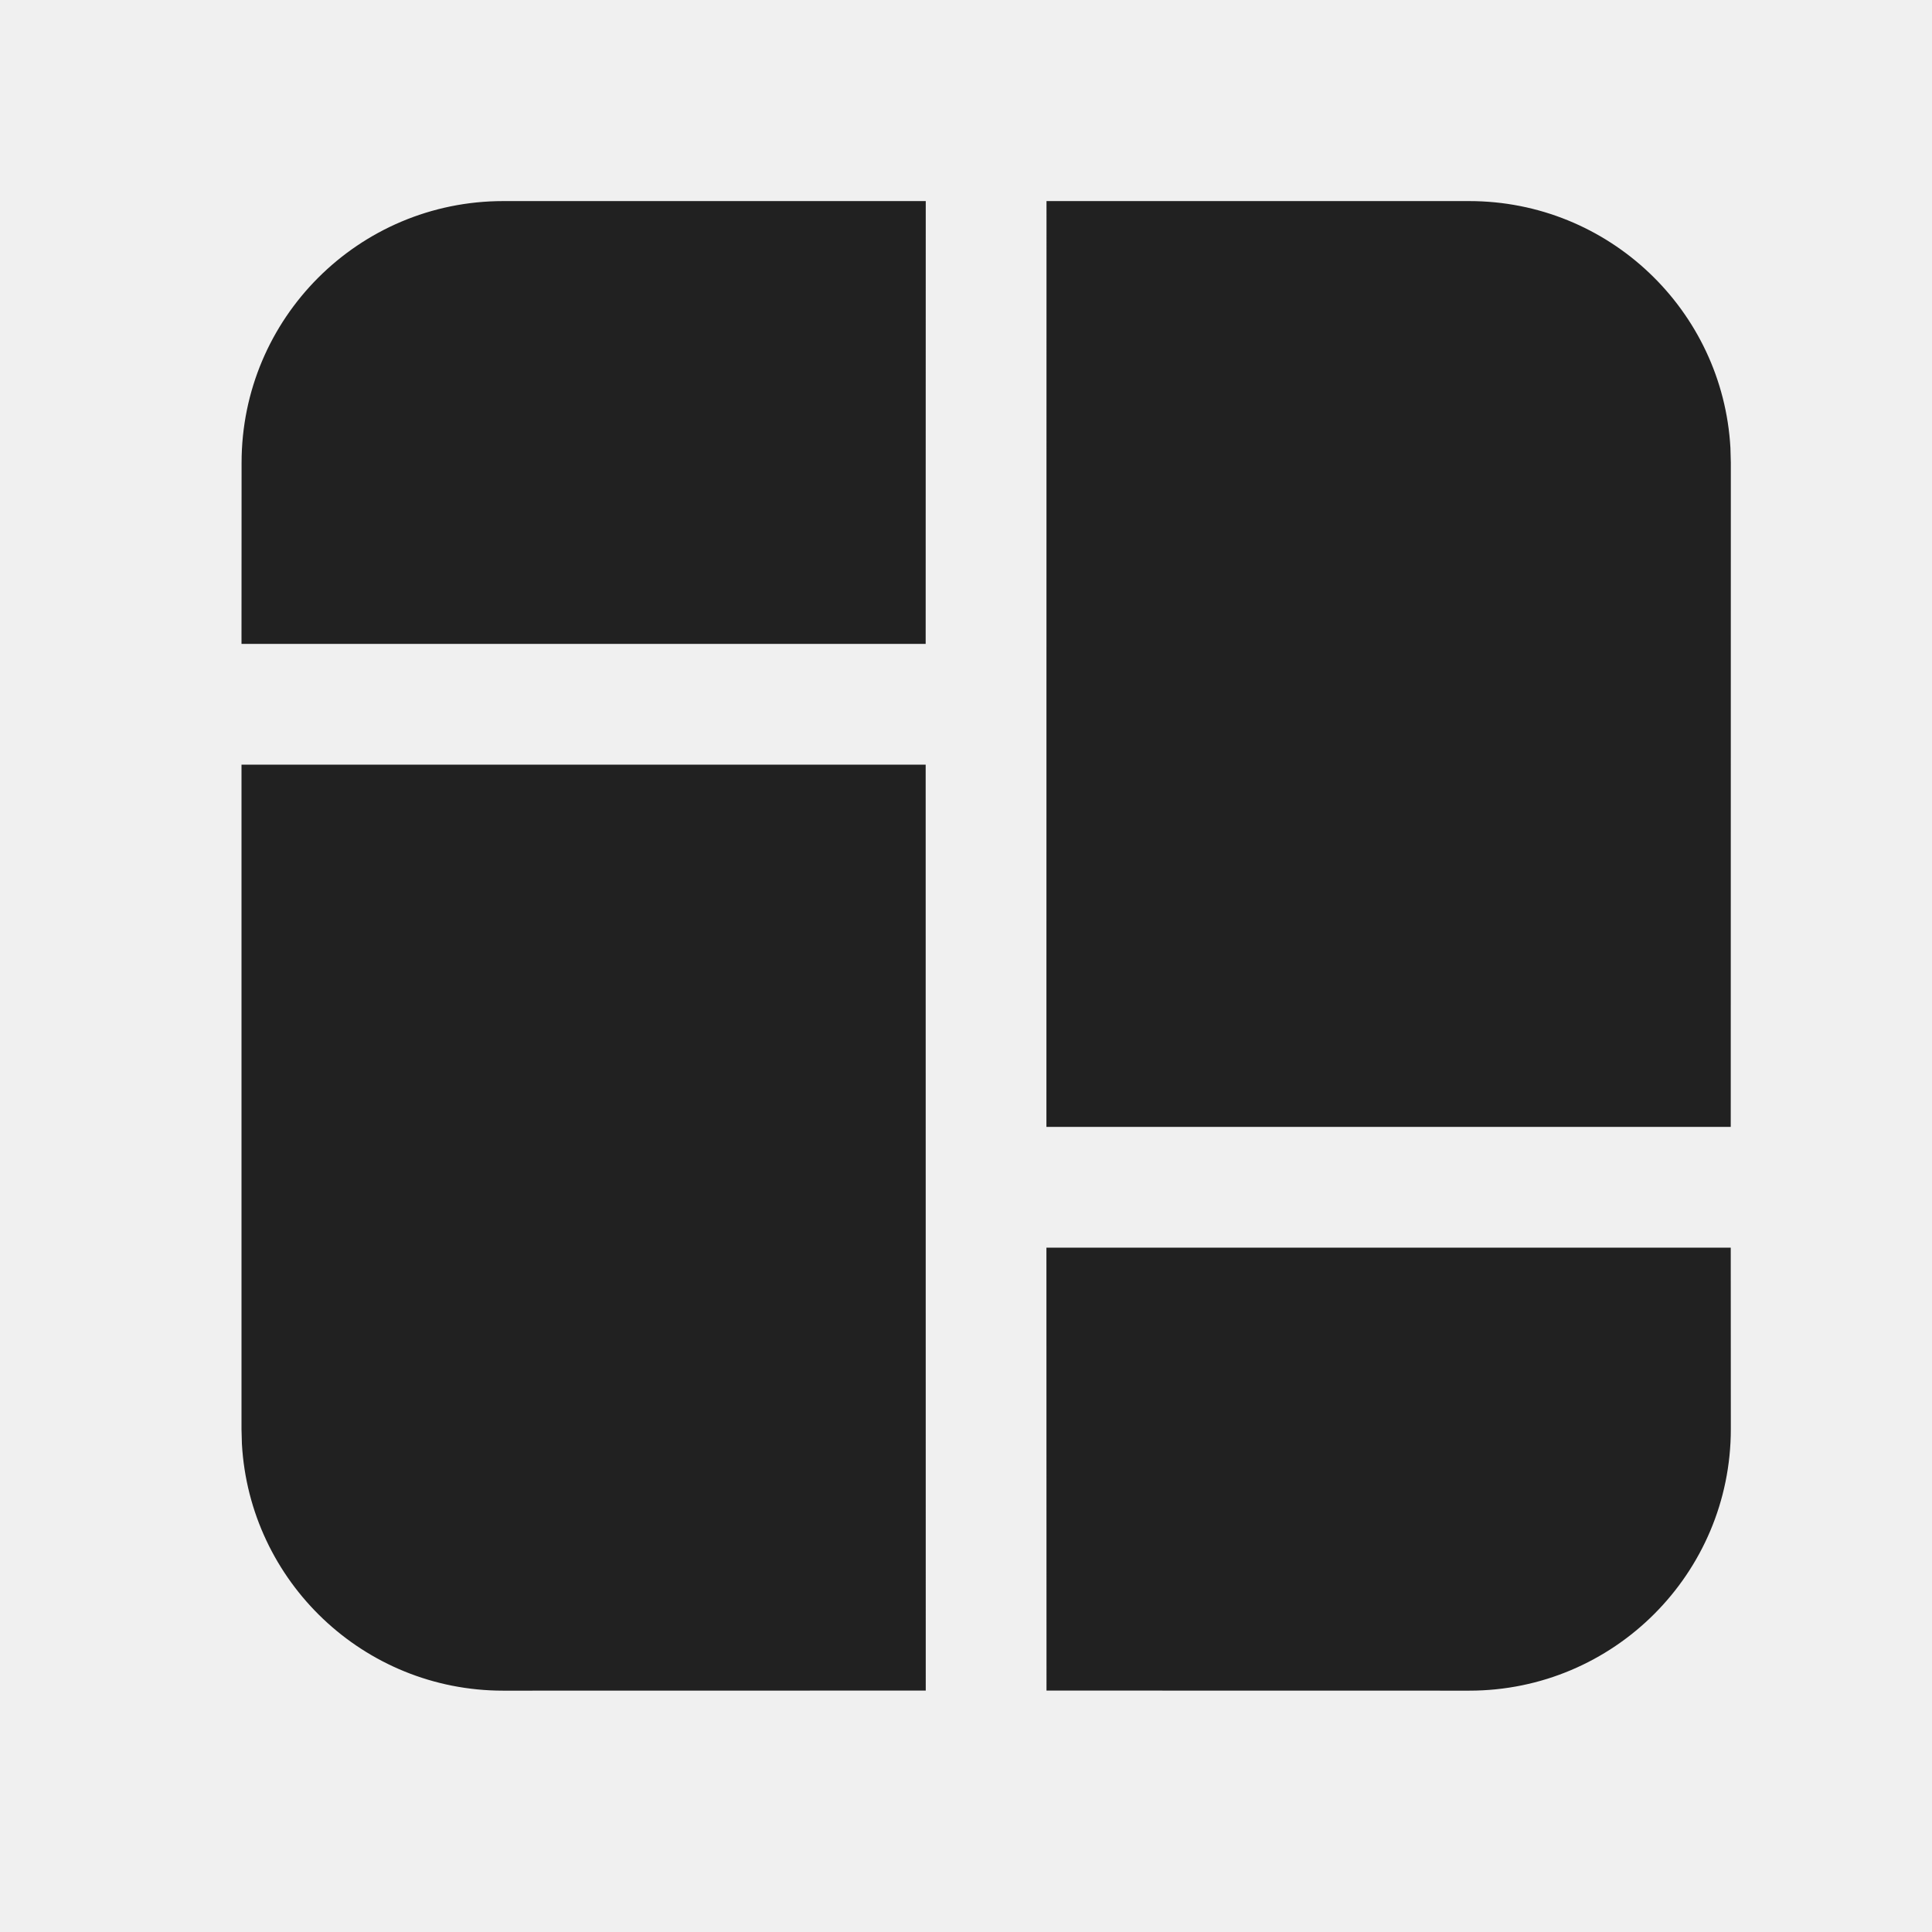
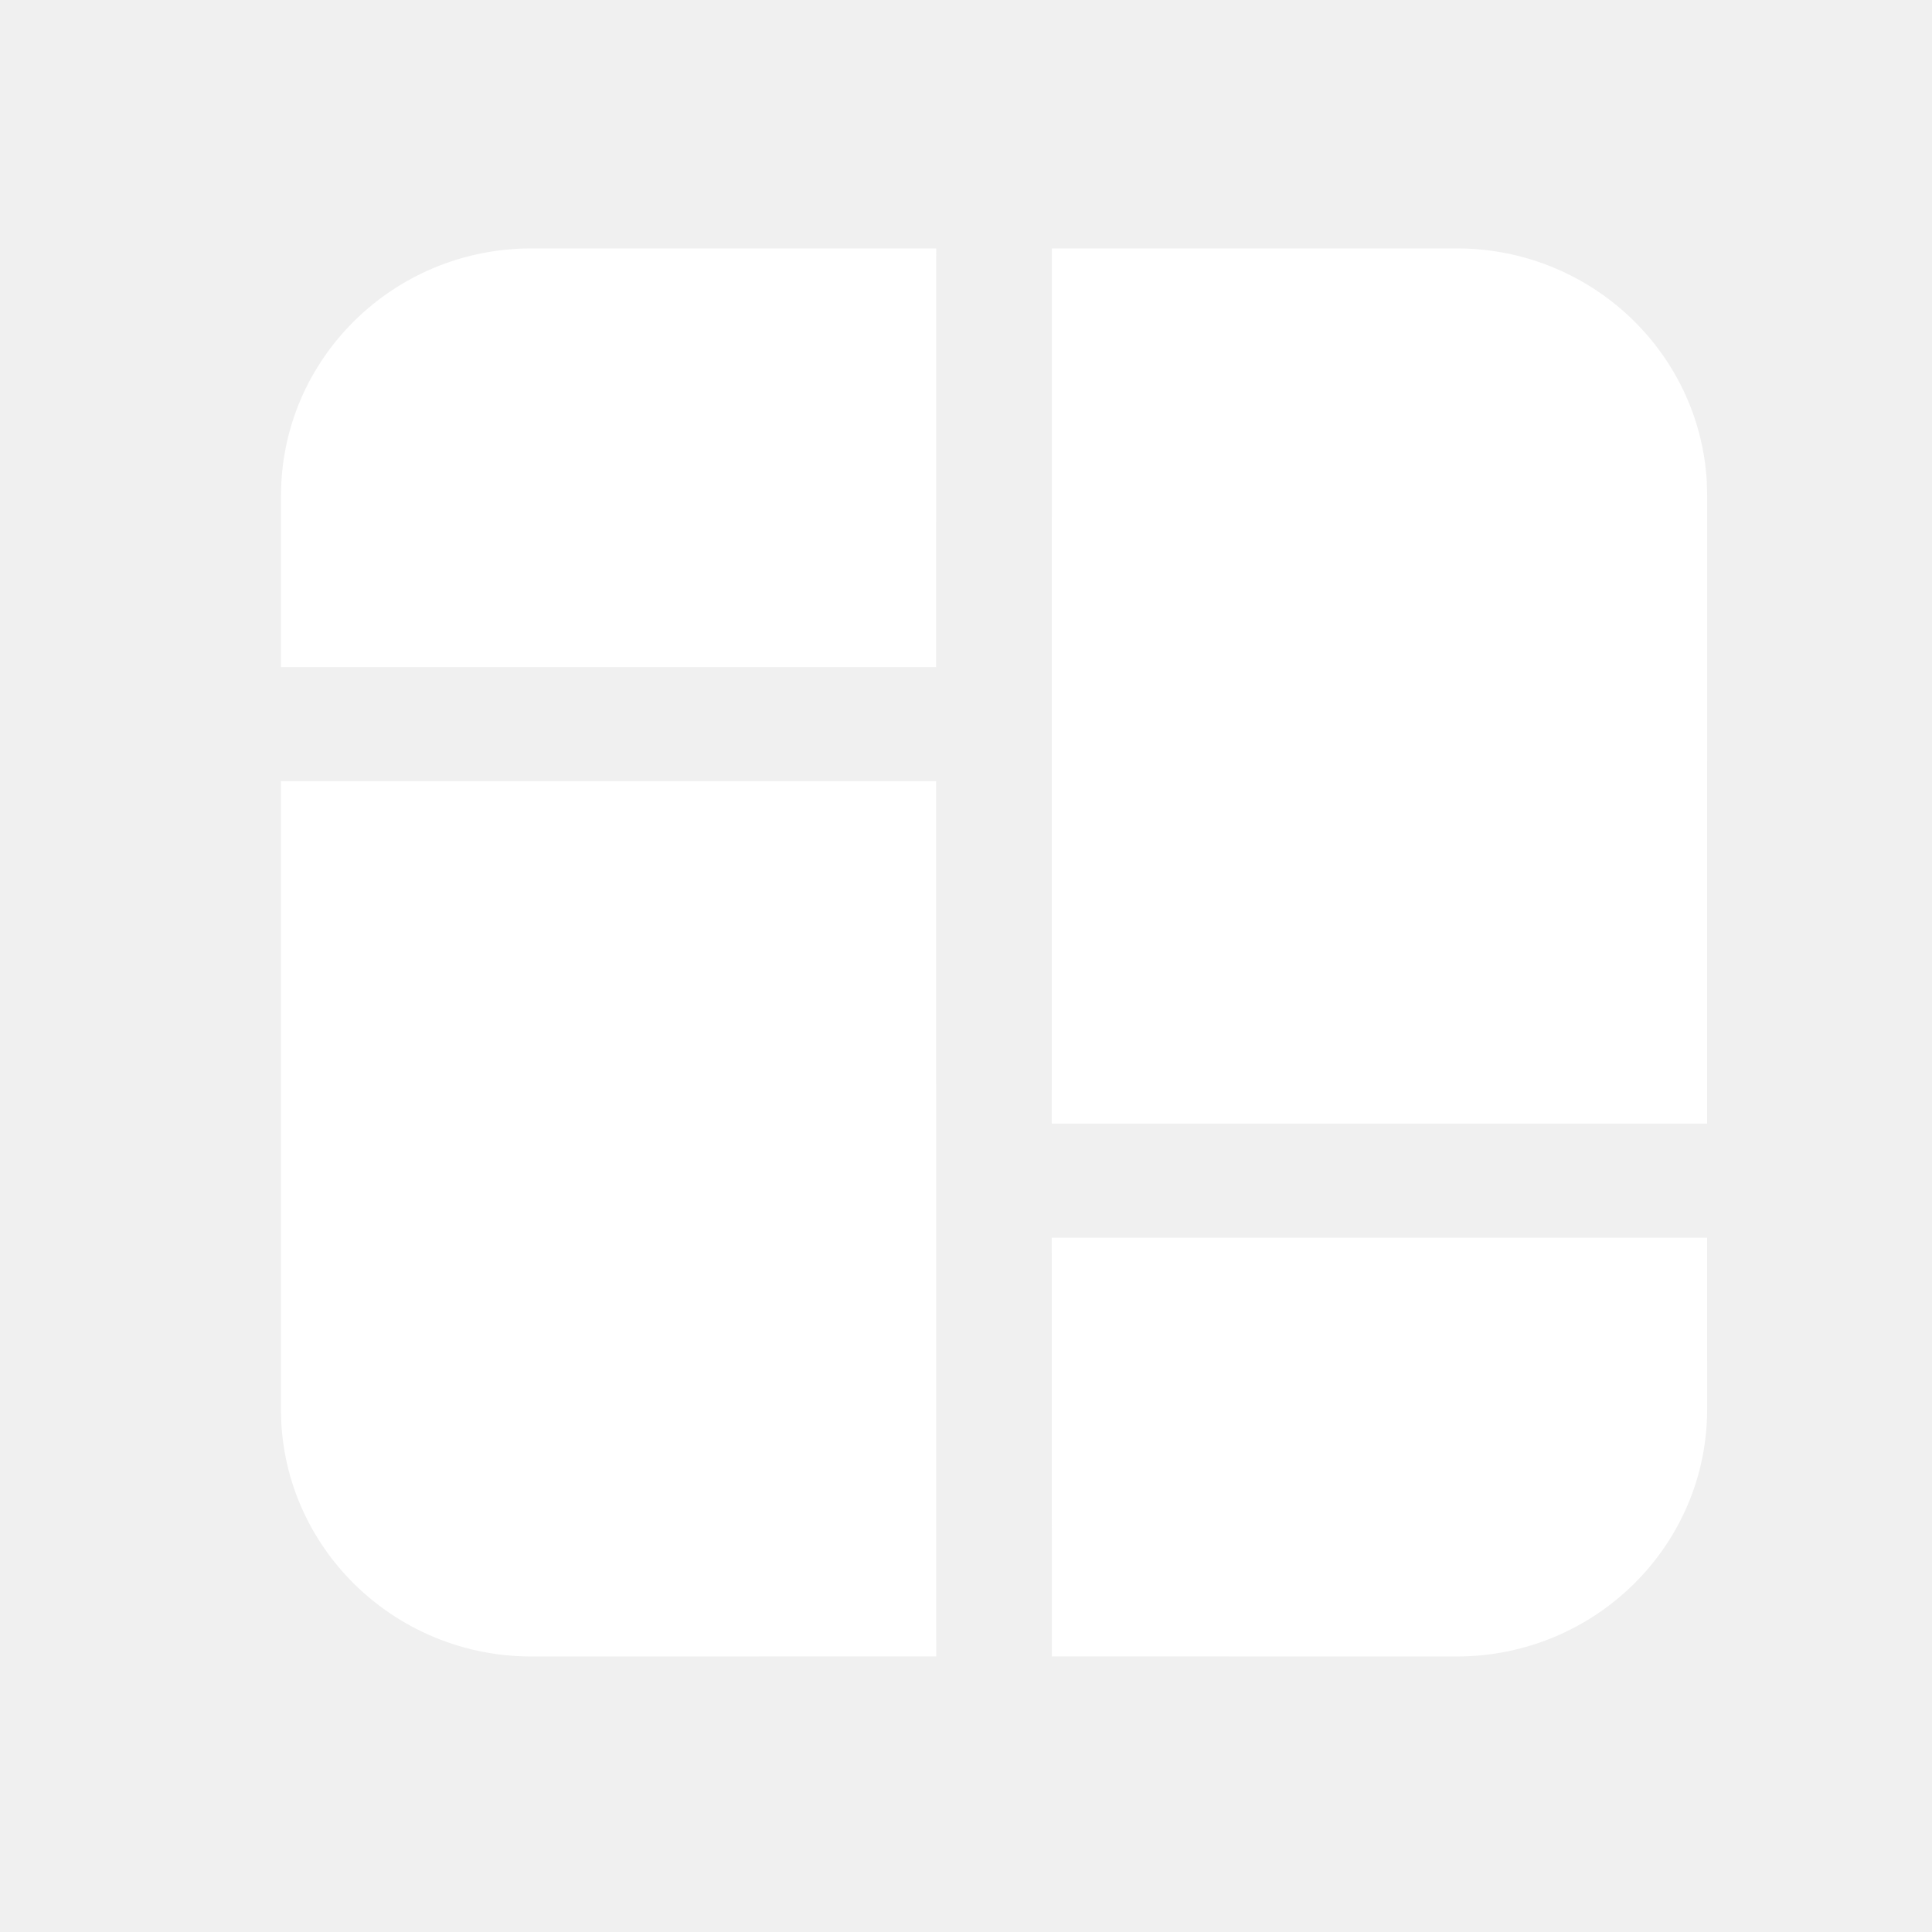
- <svg xmlns="http://www.w3.org/2000/svg" width="800px" height="800px" viewBox="0 0 24 24" version="1.1">
+ <svg xmlns="http://www.w3.org/2000/svg" width="800px" height="800px" viewBox="0 0 24 24" version="1.1" id="svg1">
+   <defs id="defs1" />
  <g id="🔍-Product-Icons" stroke="none" stroke-width="1" fill="none" fill-rule="evenodd">
-     <g id="ic_fluent_board_24_filled" fill="#212121" fill-rule="nonzero">
-       <path d="M11.499,9.499 L11.5,21.001 L6.25,21.002 C4.517,21.002 3.101,19.646 3.005,17.936 L3,17.752 L3,9.499 L11.499,9.499 Z M12.999,15.499 L21.5,15.499 L21.501,17.752 C21.501,19.547 20.046,21.002 18.251,21.002 L13,21.001 L12.999,15.499 Z M18.251,2.498 C19.984,2.498 21.401,3.855 21.496,5.564 L21.501,5.748 L21.5,13.999 L12.999,13.999 L13,2.498 L18.251,2.498 Z M11.5,2.498 L11.499,7.999 L3,7.999 L3.001,5.748 C3.001,3.953 4.456,2.498 6.251,2.498 L11.5,2.498 Z" id="🎨-Color">
- 
- </path>
+     <g id="ic_fluent_board_24_filled" fill="#212121" fill-rule="nonzero" transform="matrix(0.9576425,0,0,0.9452949,0.6168684,0.7244182)">
+       <path d="M 11.499,9.499 11.5,21.001 6.25,21.002 c -1.733,0 -3.149,-1.356 -3.245,-3.065 L 3,17.752 V 9.499 Z m 1.5,6 H 21.5 l 8.08e-4,2.253 c -2.09e-4,1.795 -1.455,3.25 -3.25,3.25 L 13,21.001 Z M 18.251,2.498 c 1.733,0 3.149,1.356 3.245,3.065 l 0.005,0.184 L 21.5,13.999 H 12.999 L 13,2.498 Z m -6.751,0 -10e-4,5.501 H 3 L 3.001,5.748 C 3.001,3.953 4.456,2.498 6.251,2.498 Z" id="🎨-Color" style="fill:#ffffff" />
    </g>
  </g>
</svg>
